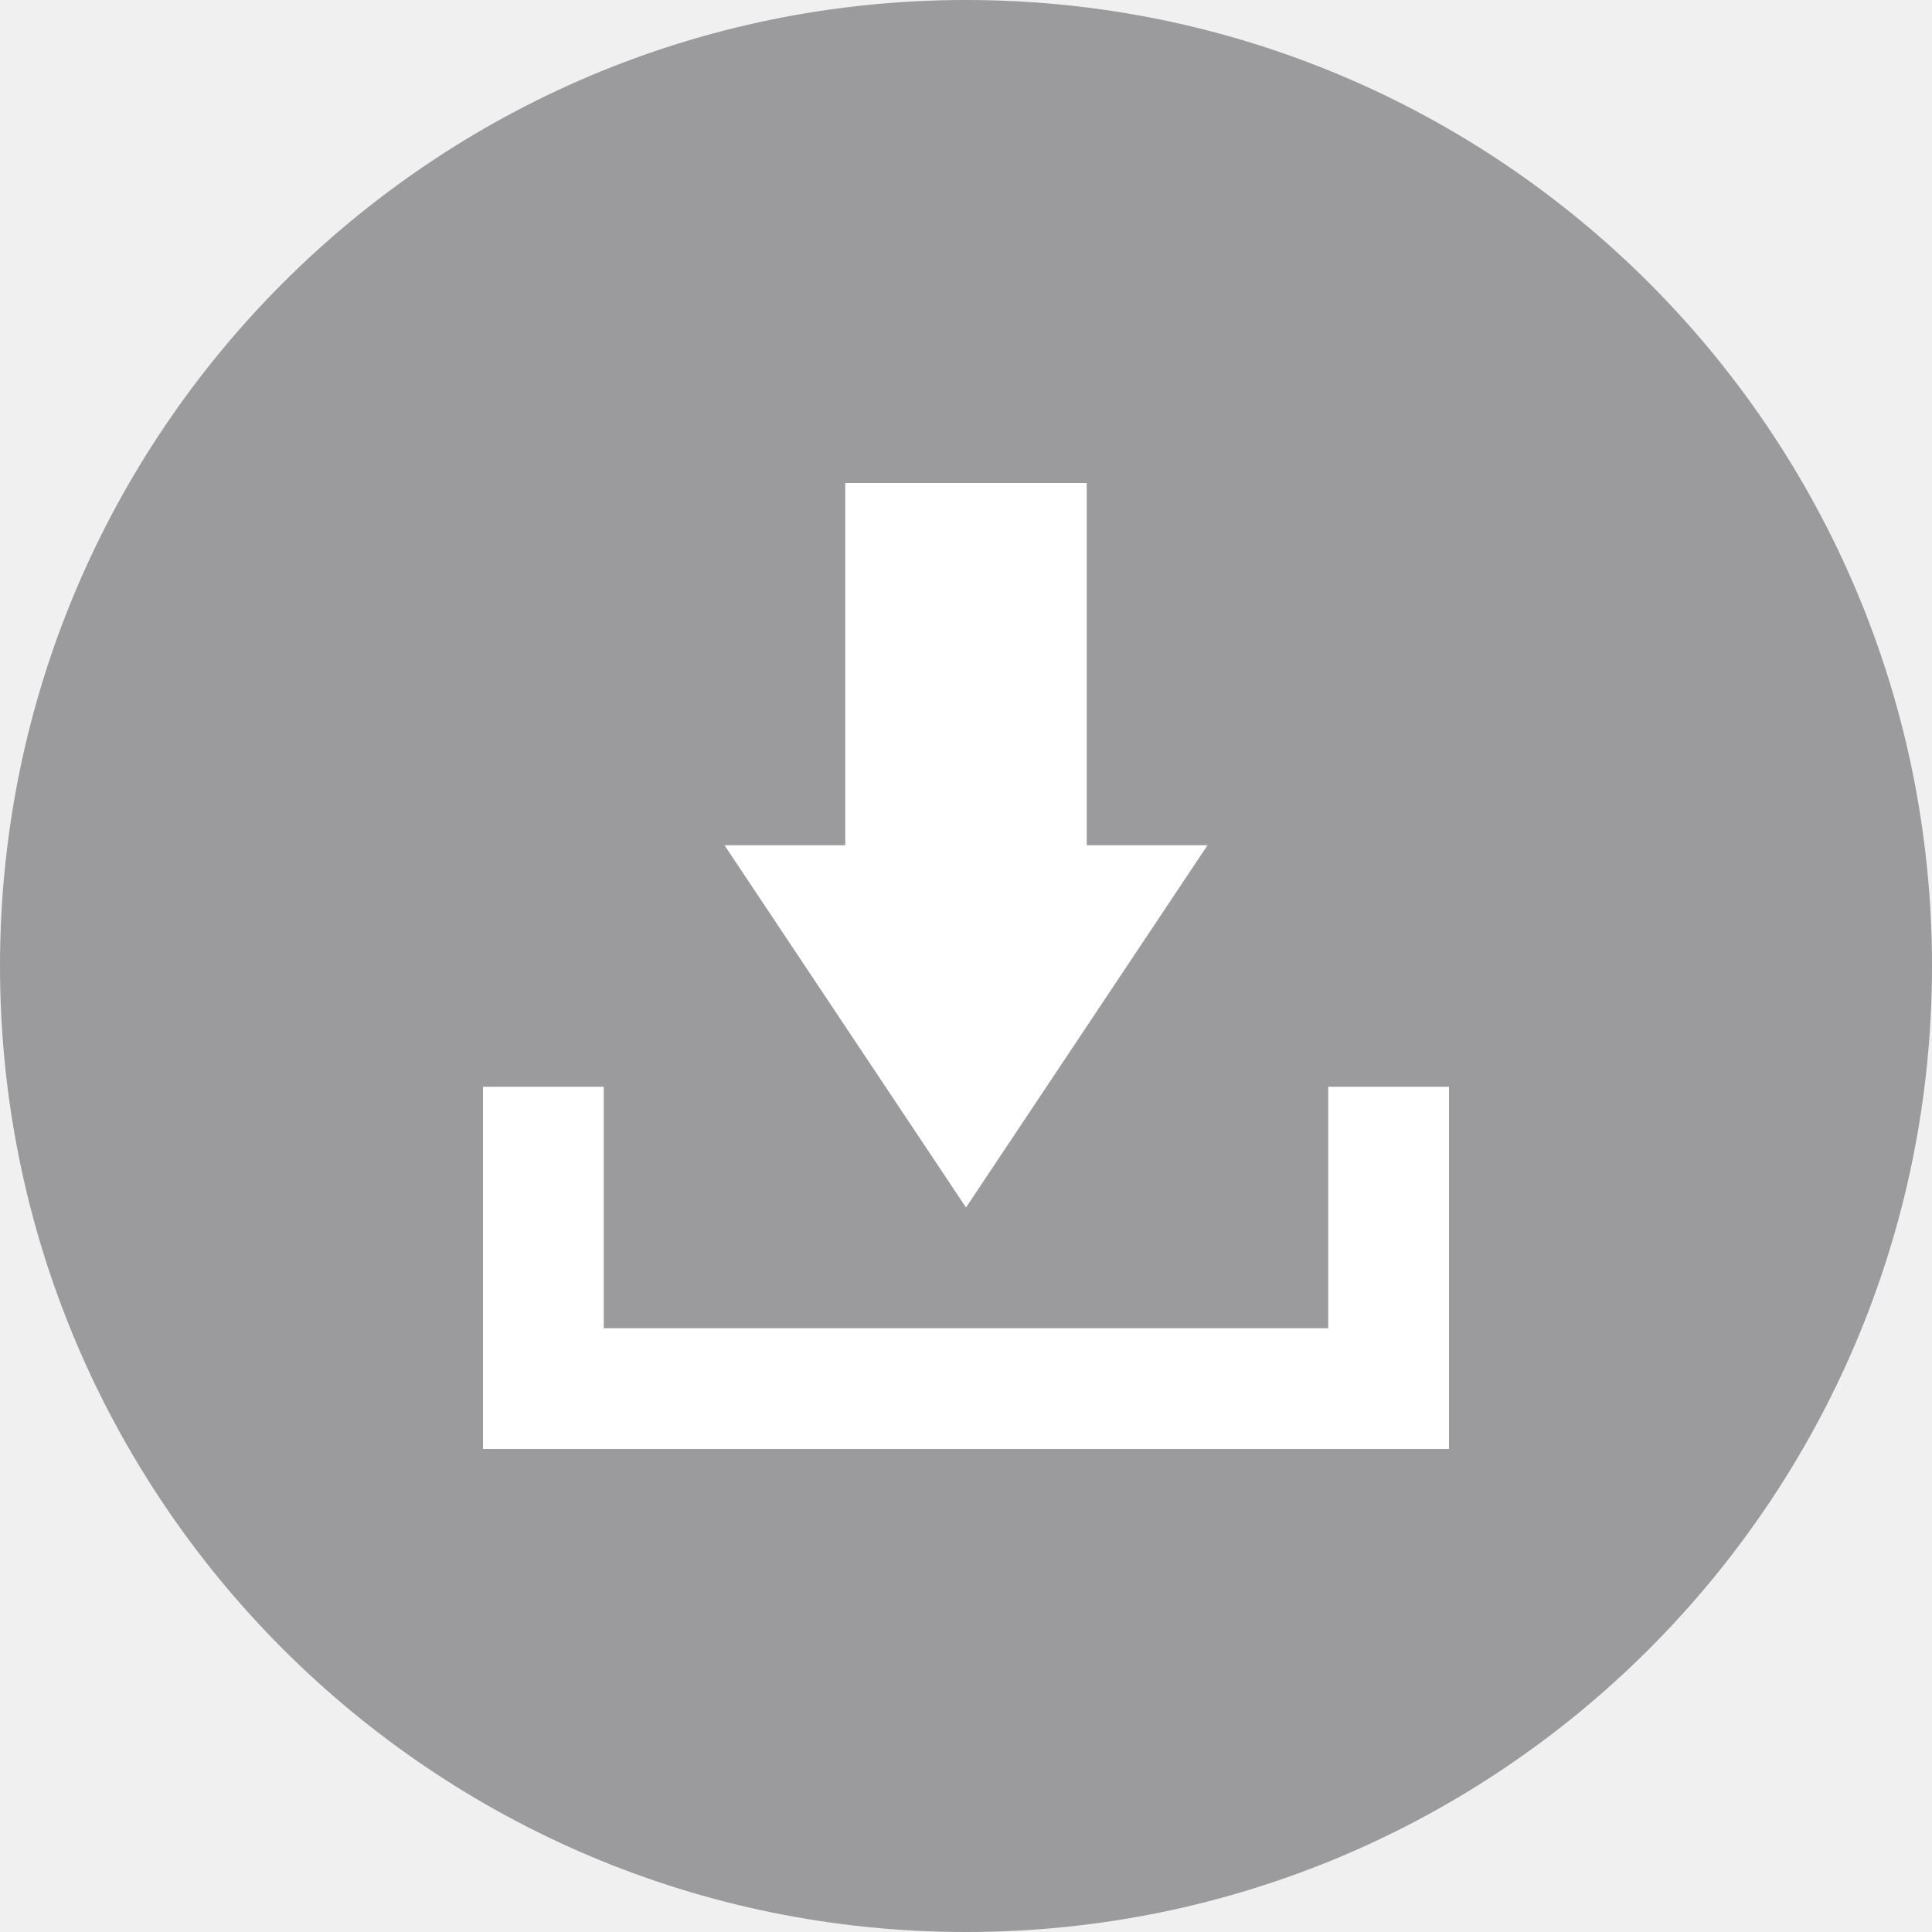
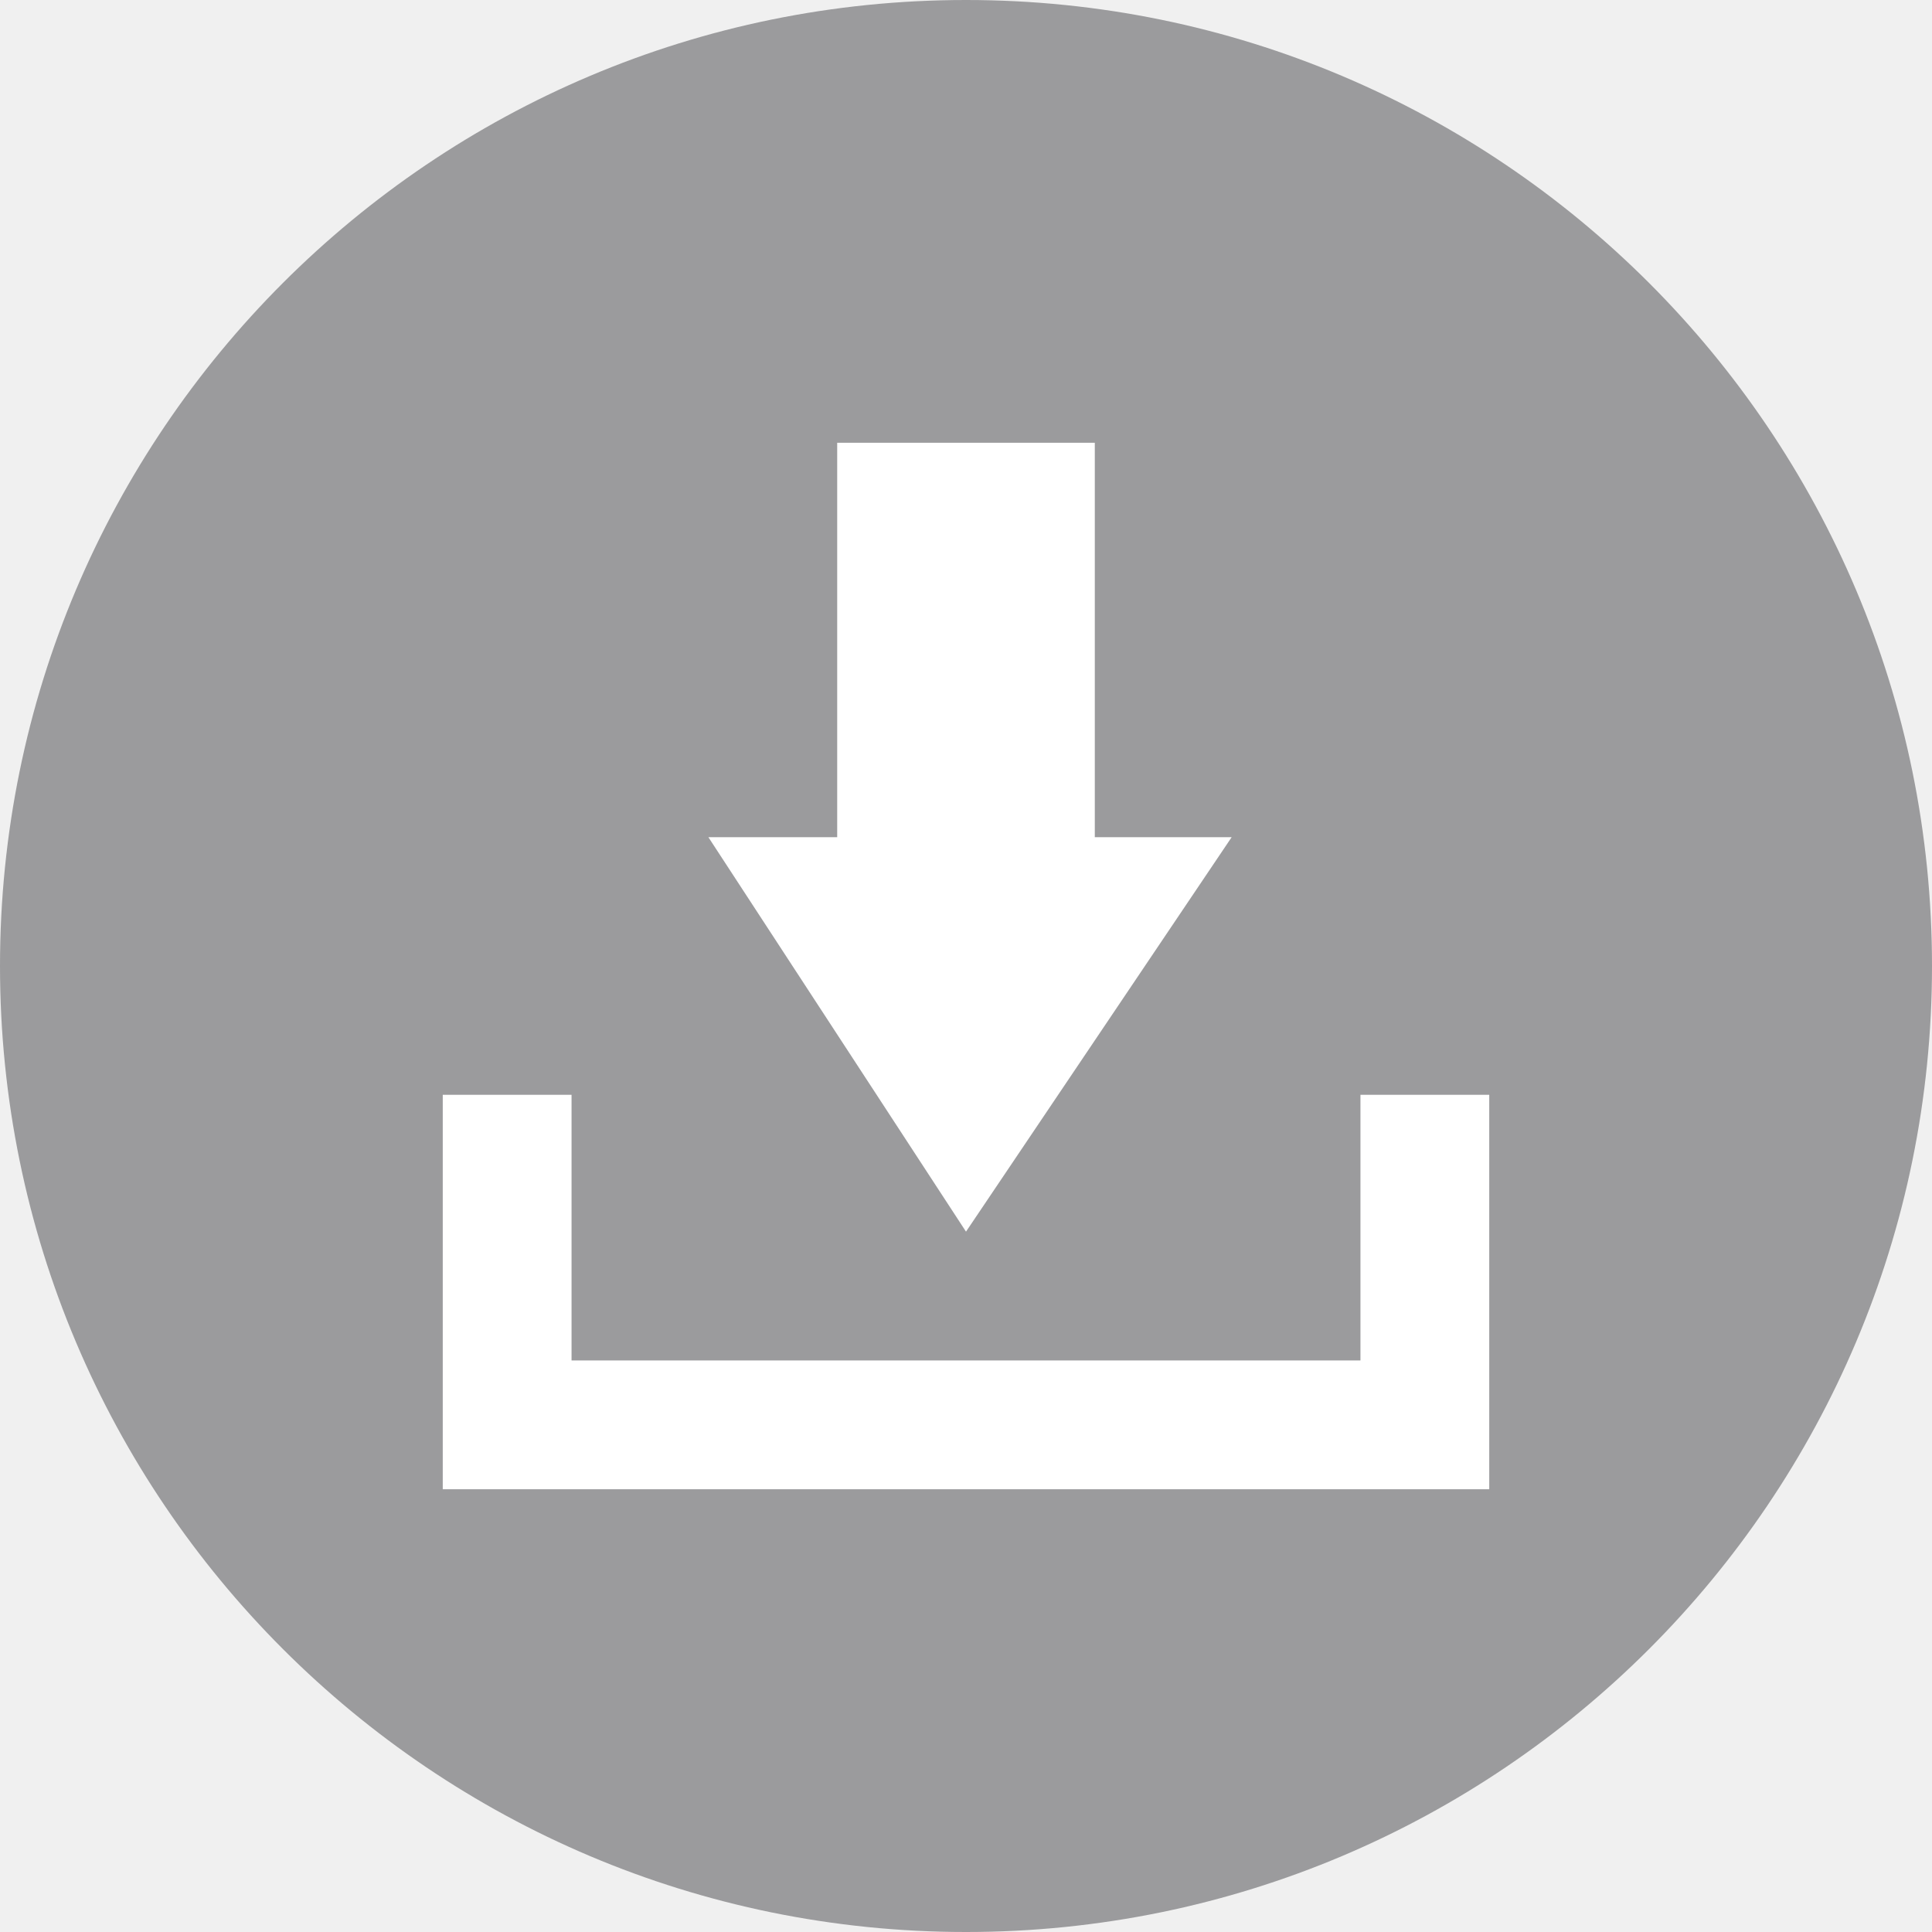
<svg xmlns="http://www.w3.org/2000/svg" version="1.2" baseProfile="tiny" id="Layer_1" x="0px" y="0px" viewBox="0 0 24 24" xml:space="preserve">
  <circle id="XMLID_1_" fill="#9B9B9D" cx="12" cy="12" r="12" />
-   <g id="g3394" transform="translate(-13,-13)">
-     <polygon id="polygon3396" fill="#FFFFFF" points="31,31 31,26.5 29.5,26.5 29.5,29.5 20.5,29.5 20.5,26.5 19,26.5 19,31  " />
-     <polygon id="polygon3398" fill="#FFFFFF" points="25,28 28,23.5 26.5,23.5 26.5,19 23.5,19 23.5,23.5 22,23.5  " />
-   </g>
+   <polygon id="polygon3398" fill="#FFFFFF" points="12,15.3 15.3,10.4 13.6,10.4 13.6,5.5 10.4,5.5 10.4,10.4 8.8,10.4 " />
+   <polygon id="polygon3396" fill="#FFFFFF" points="18.5,18.5 18.5,13.6 16.9,13.6 16.9,16.9 7.1,16.9 7.1,13.6 5.5,13.6 5.5,18.5 " />
</svg>
